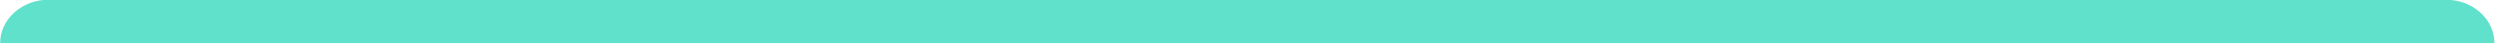
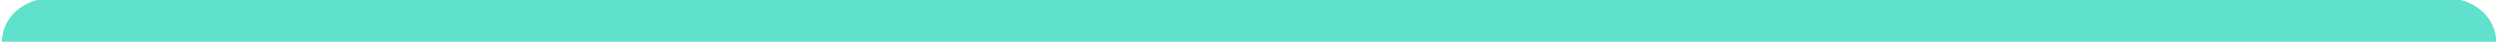
<svg xmlns="http://www.w3.org/2000/svg" width="512" height="10" viewBox="0 0 512 10" fill="none">
-   <path d="M9.988,-0.062L500.893,-0.062C503.535,-0.062 506.069,0.874 507.937,2.541C509.805,4.207 510.855,6.466 510.855,8.823L510.855,8.823L0.027,8.823C0.027,6.466 1.077,4.207 2.945,2.541C4.813,0.874 7.346,-0.062 9.988,-0.062L9.988,-0.062Z" fill="#60E1CB" />
+   <path d="M10.348,-0.336L501.253,-0.336C503.895,-0.336 506.429,0.6 508.297,2.266C510.165,3.932 511.215,6.192 511.215,8.548L0.387,8.548C0.387,6.192 1.437,3.932 3.305,2.266C5.173,0.6 7.706,-0.336 10.348,-0.336Z" fill="#60E1CB" />
</svg>
